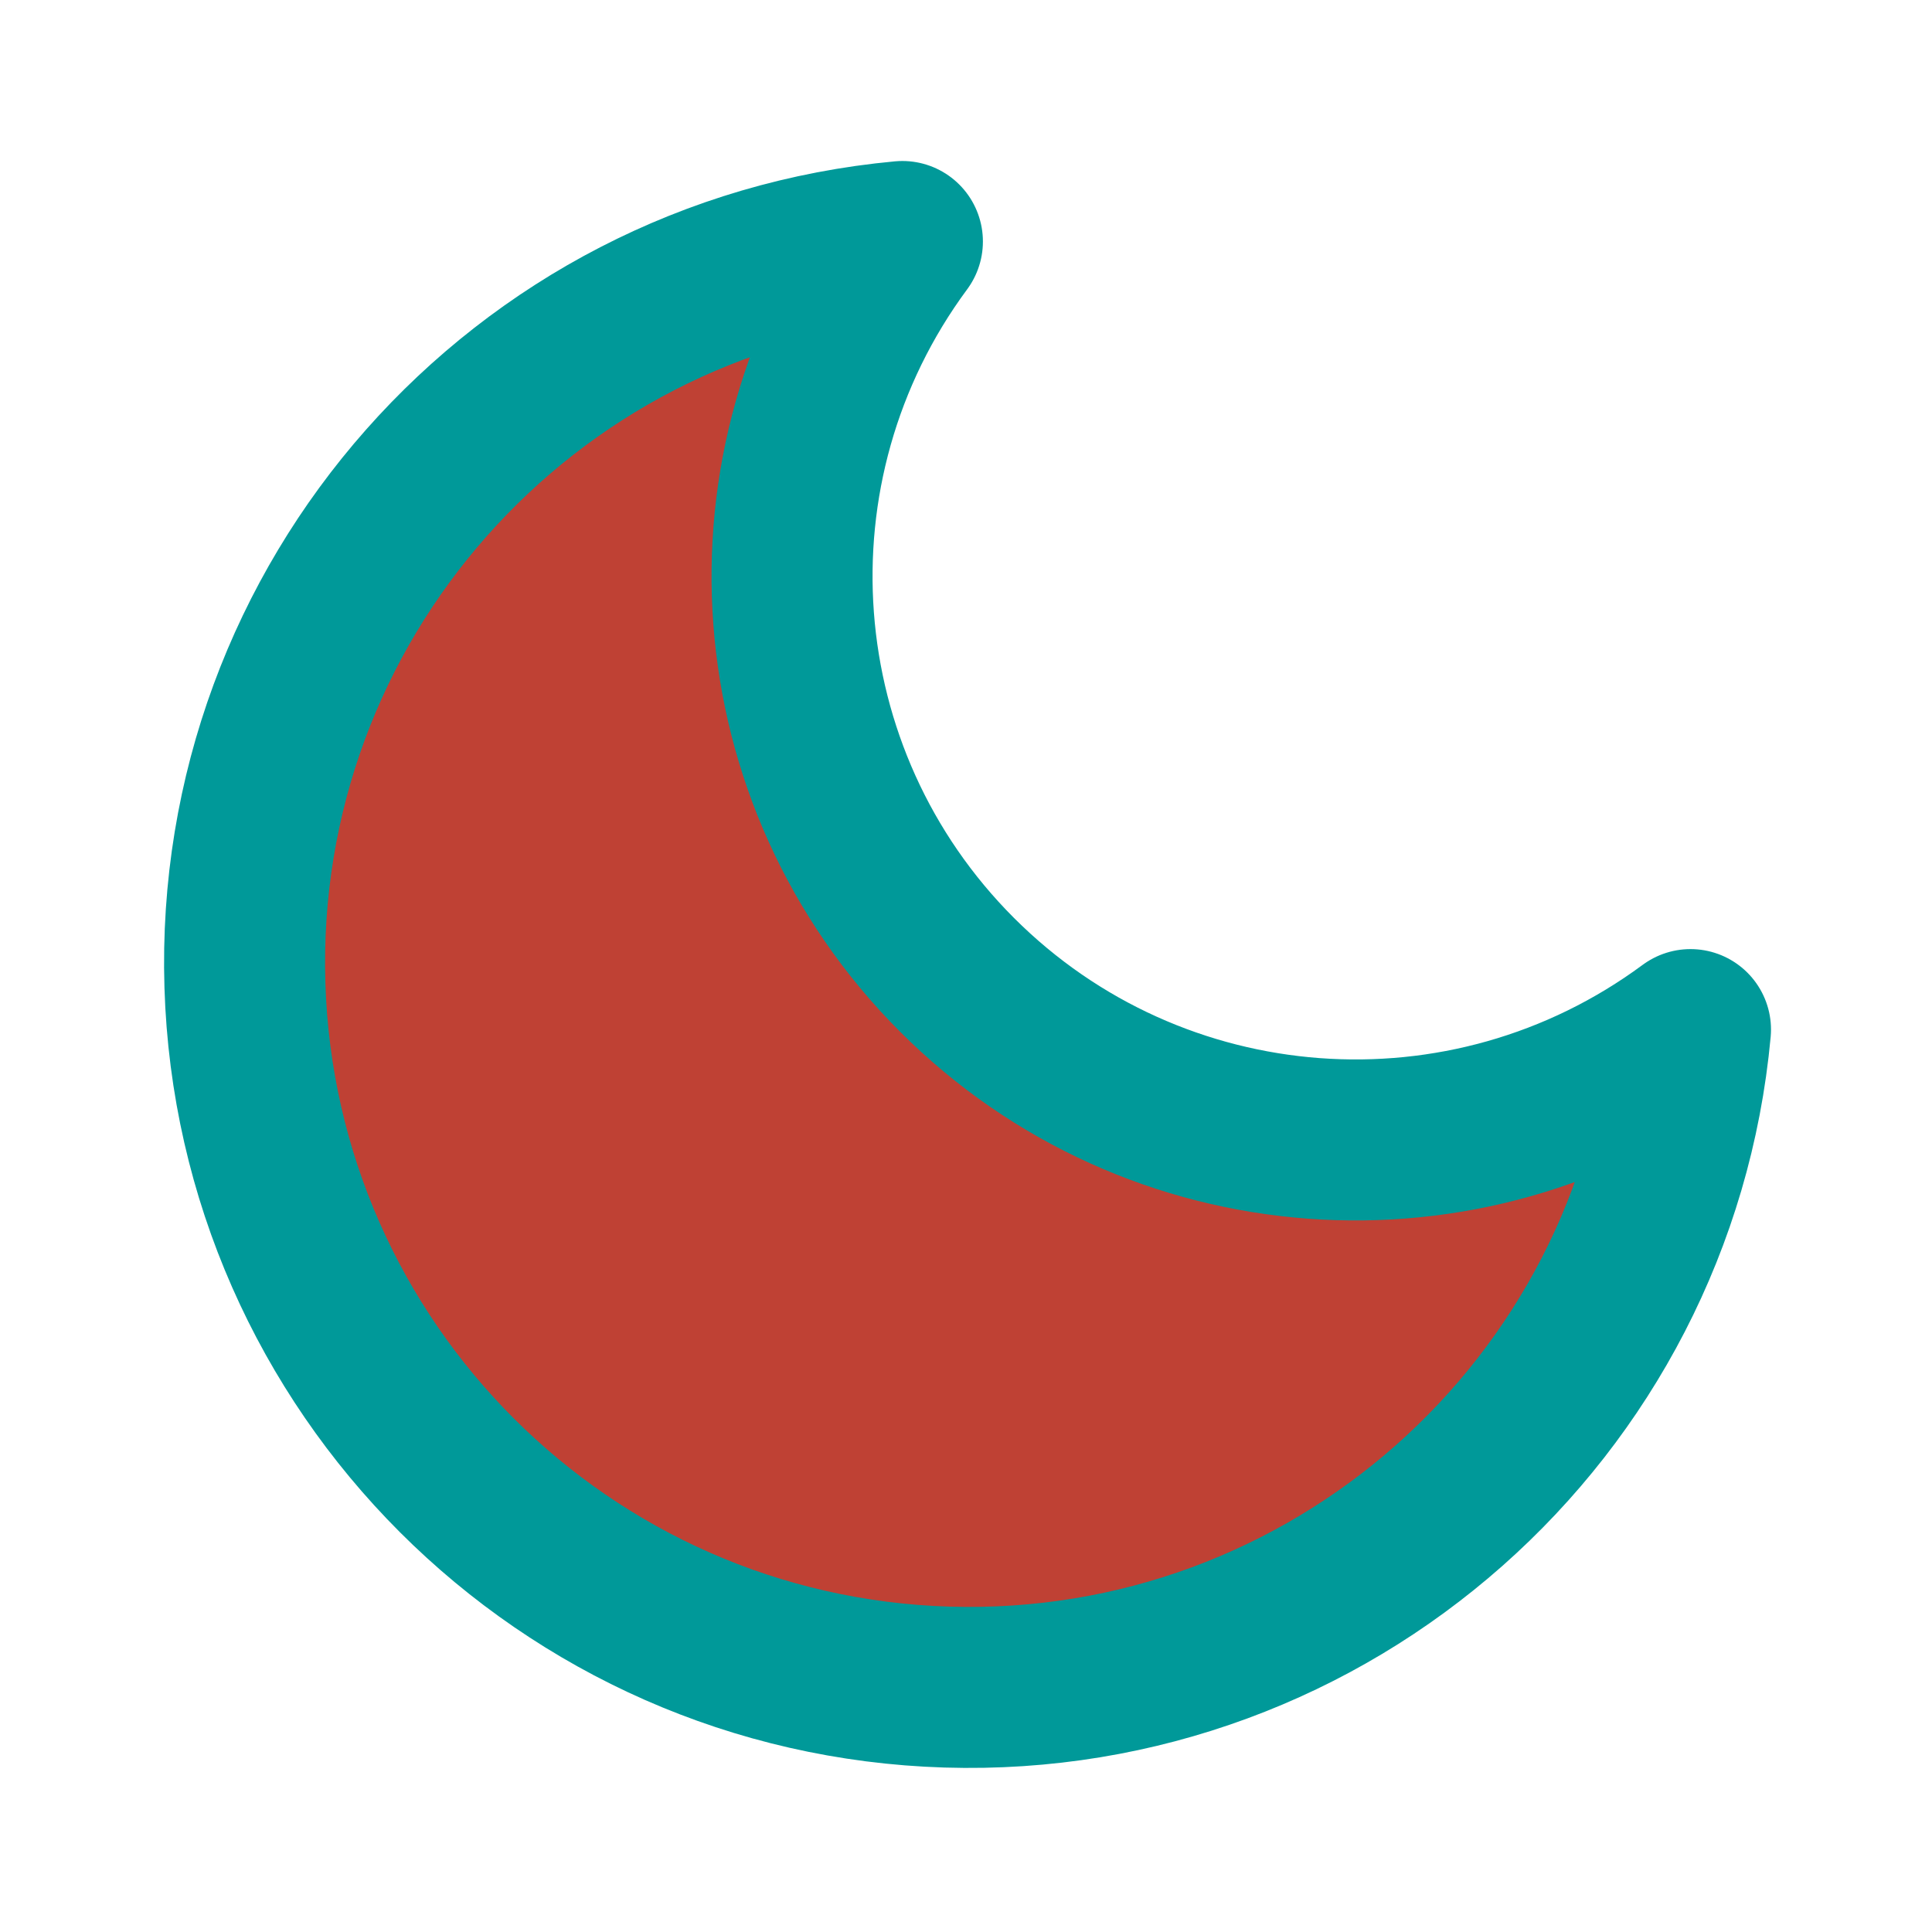
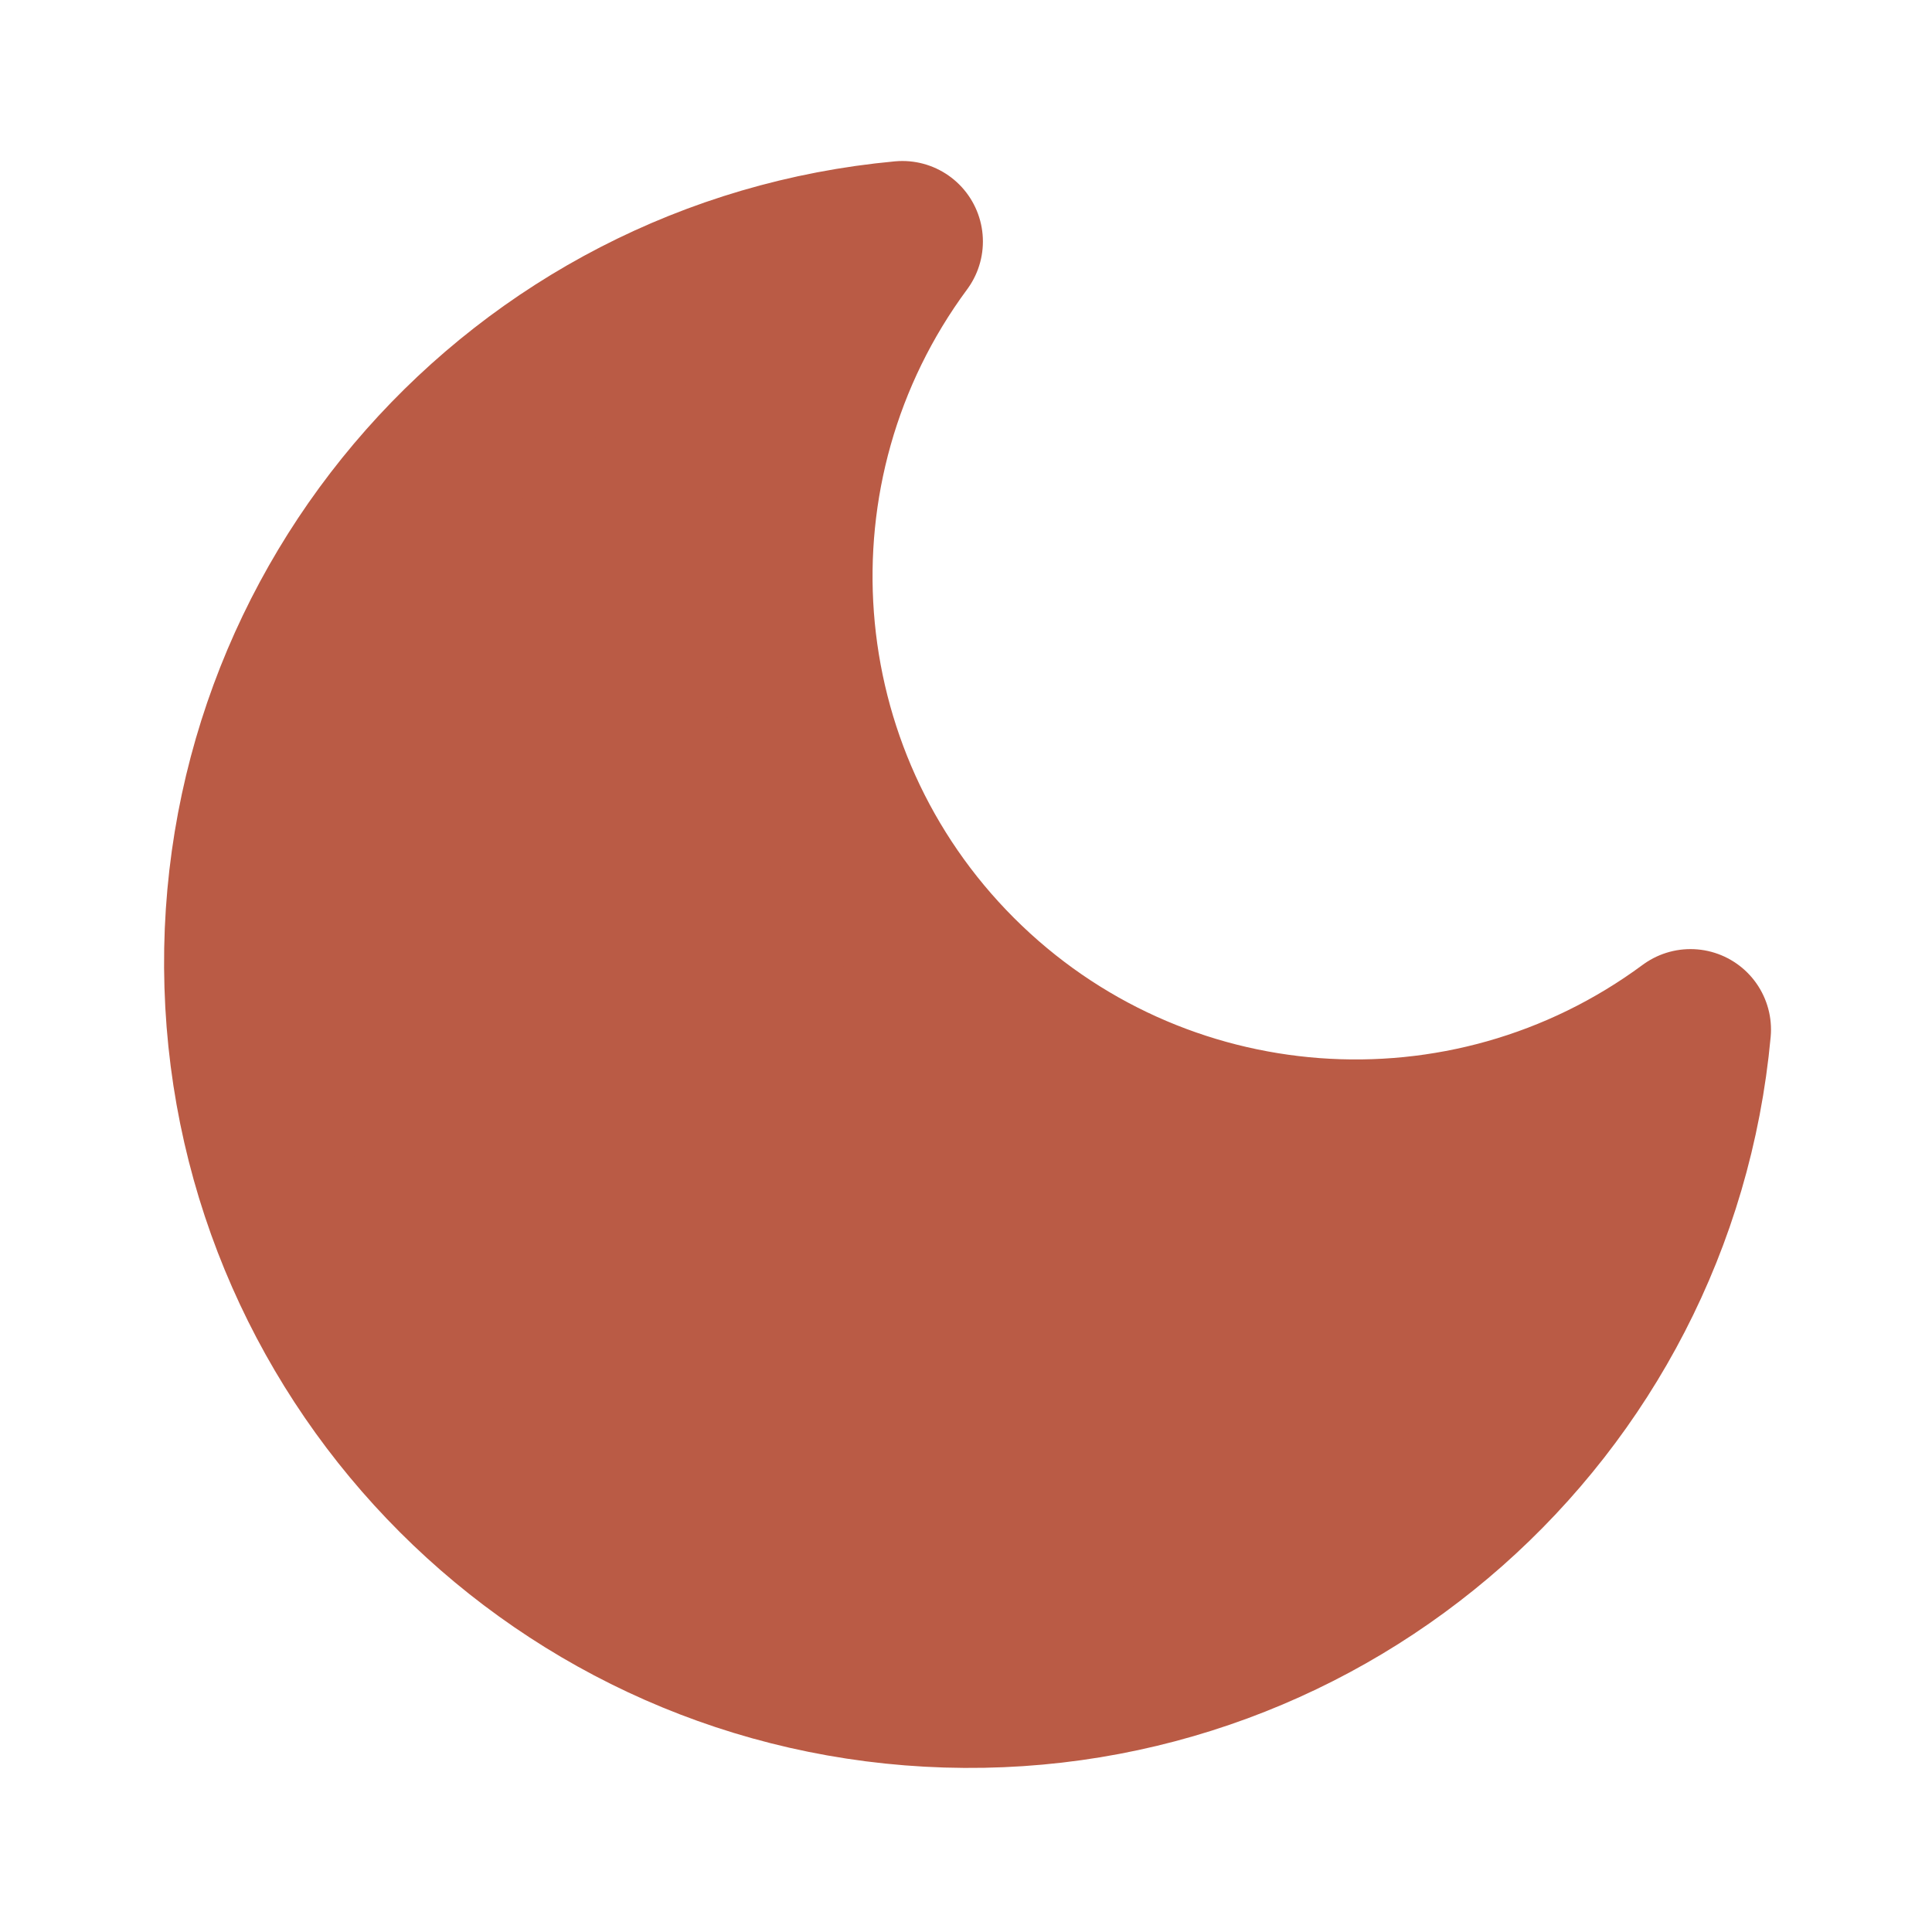
- <svg xmlns="http://www.w3.org/2000/svg" width="24" height="24" viewBox="0 0 24 24" fill="rgb(191, 65, 52)" stroke="rgb(0, 153, 153)" stroke-width="2" stroke-linecap="round" stroke-linejoin="round" class="feather feather-moon">
+ <svg xmlns="http://www.w3.org/2000/svg" width="24" height="24" viewBox="0 0 24 24" fill="#ba5b45" stroke="#ba5b45" stroke-width="2" stroke-linecap="round" stroke-linejoin="round" class="feather feather-moon">
  <path d="M21 12.79A9 9 0 1 1 11.21 3 7 7 0 0 0 21 12.79z" />
</svg>
